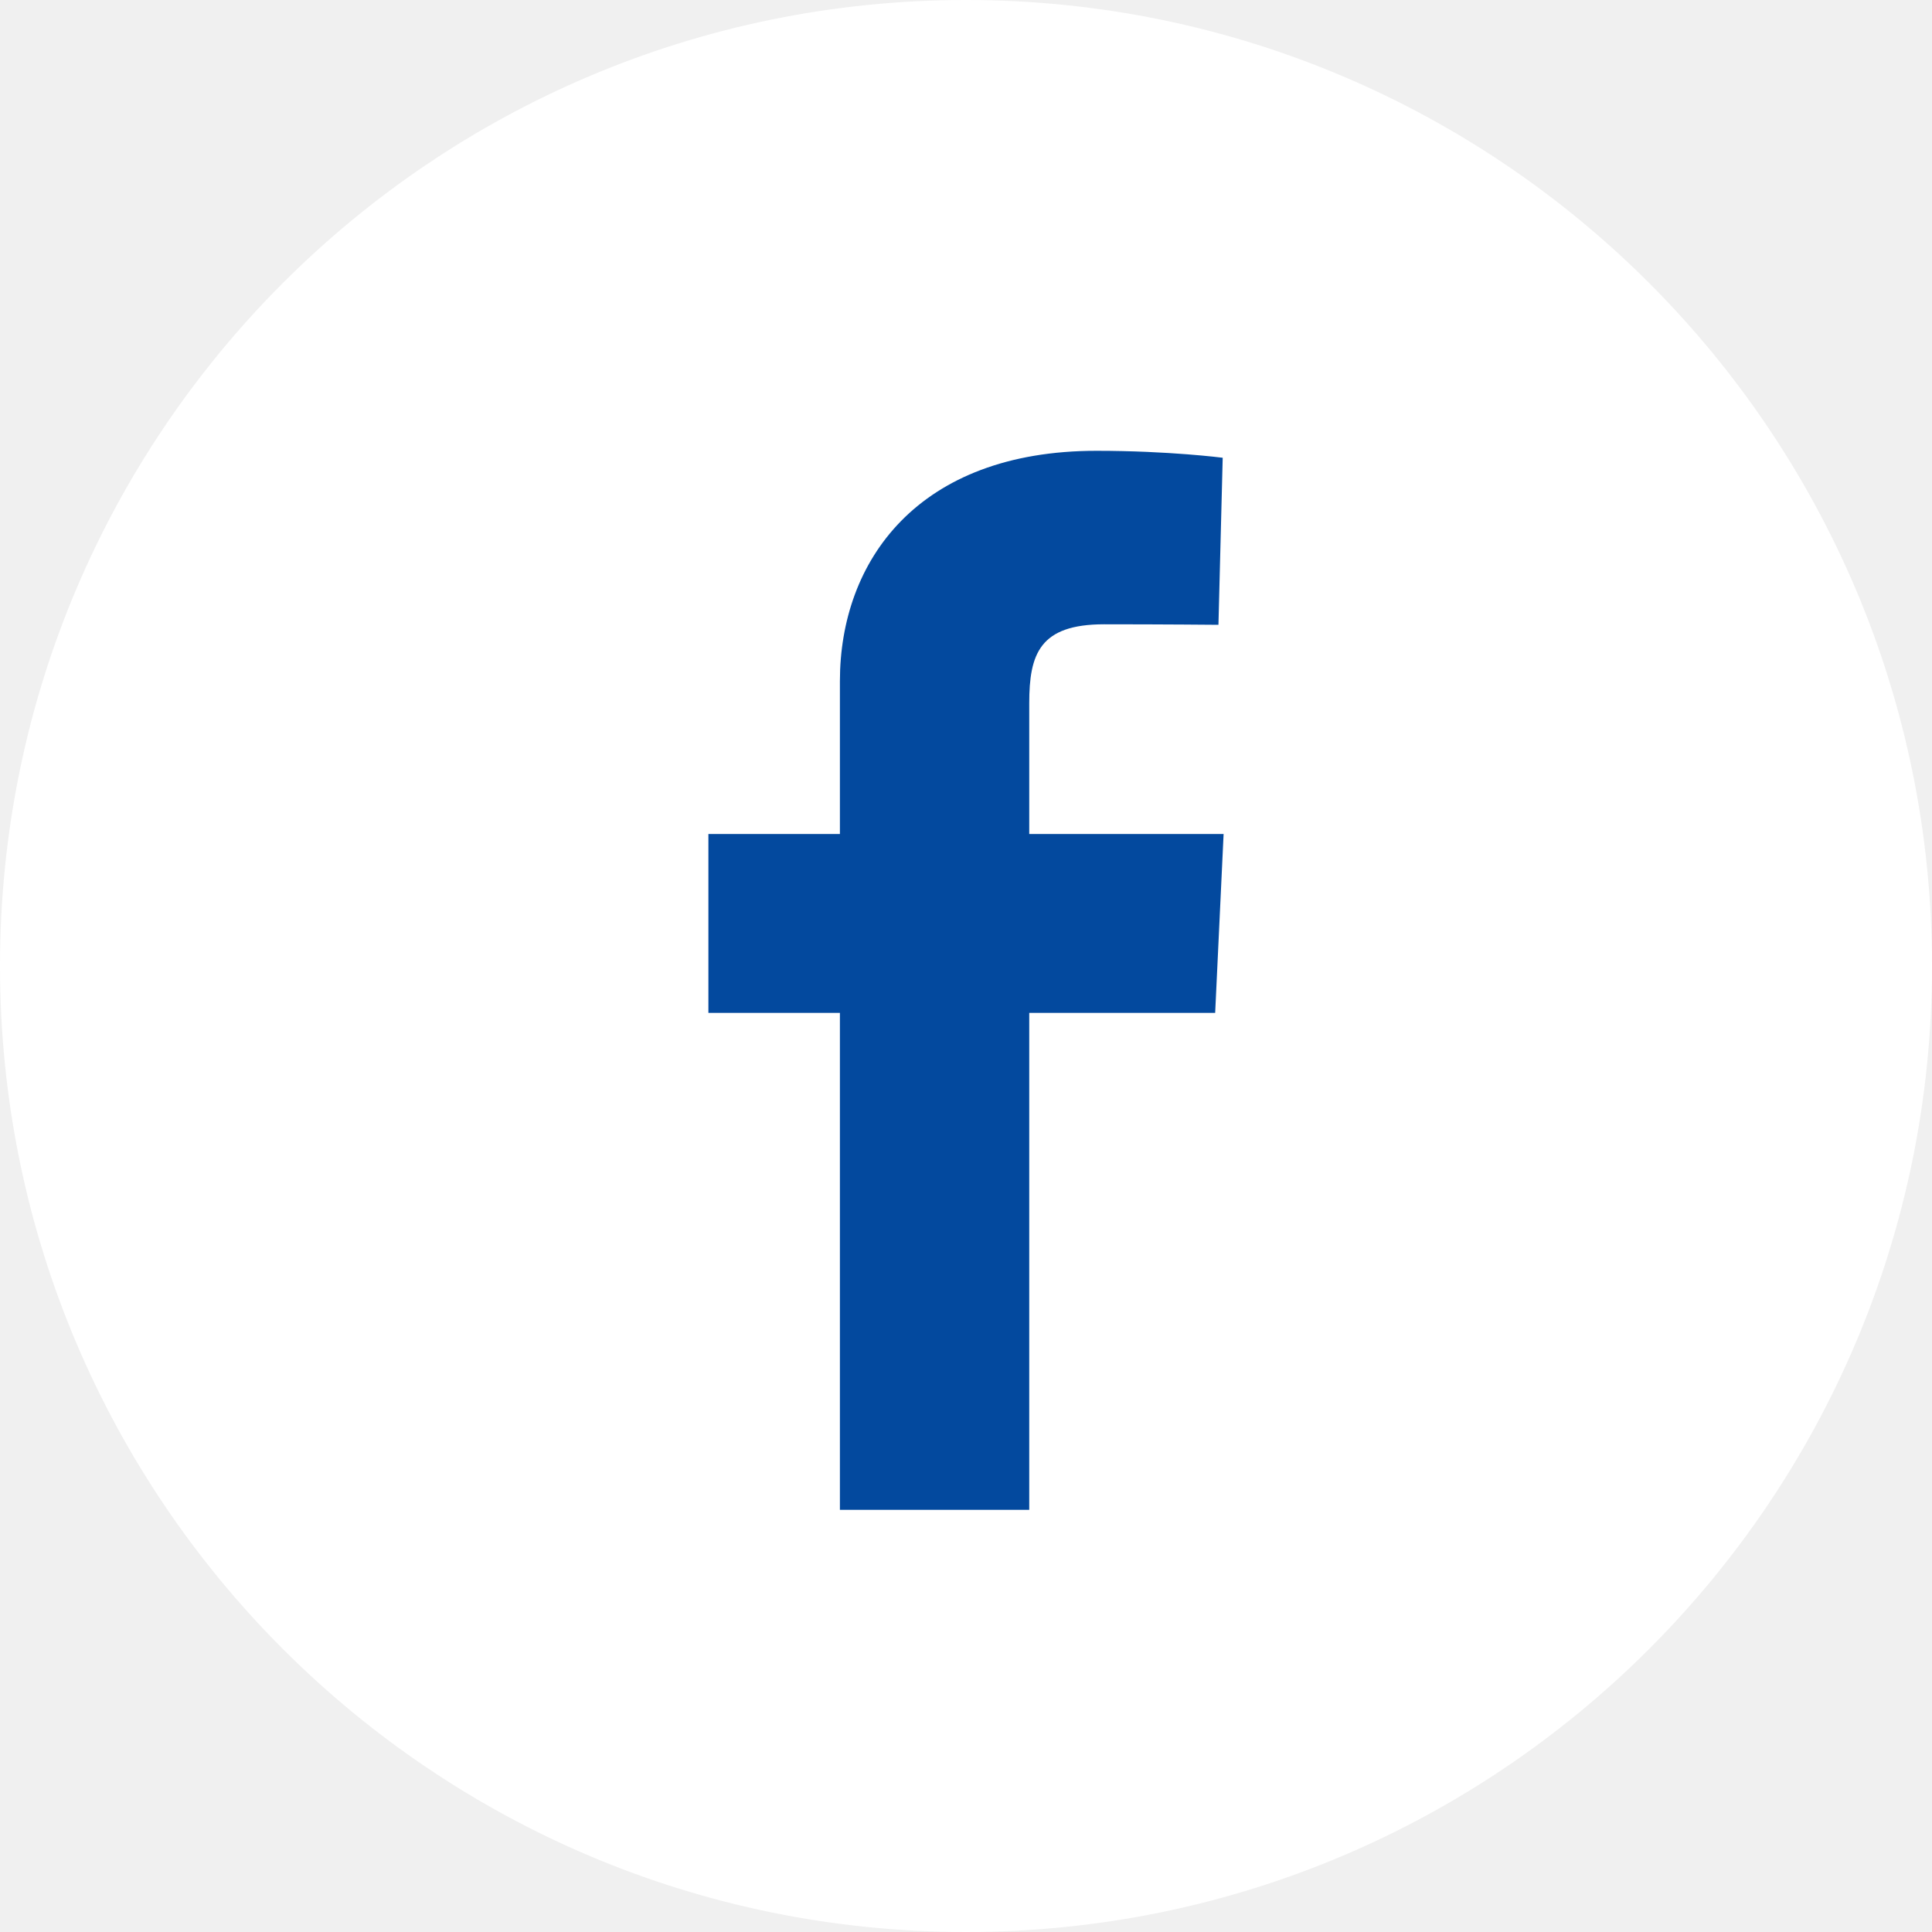
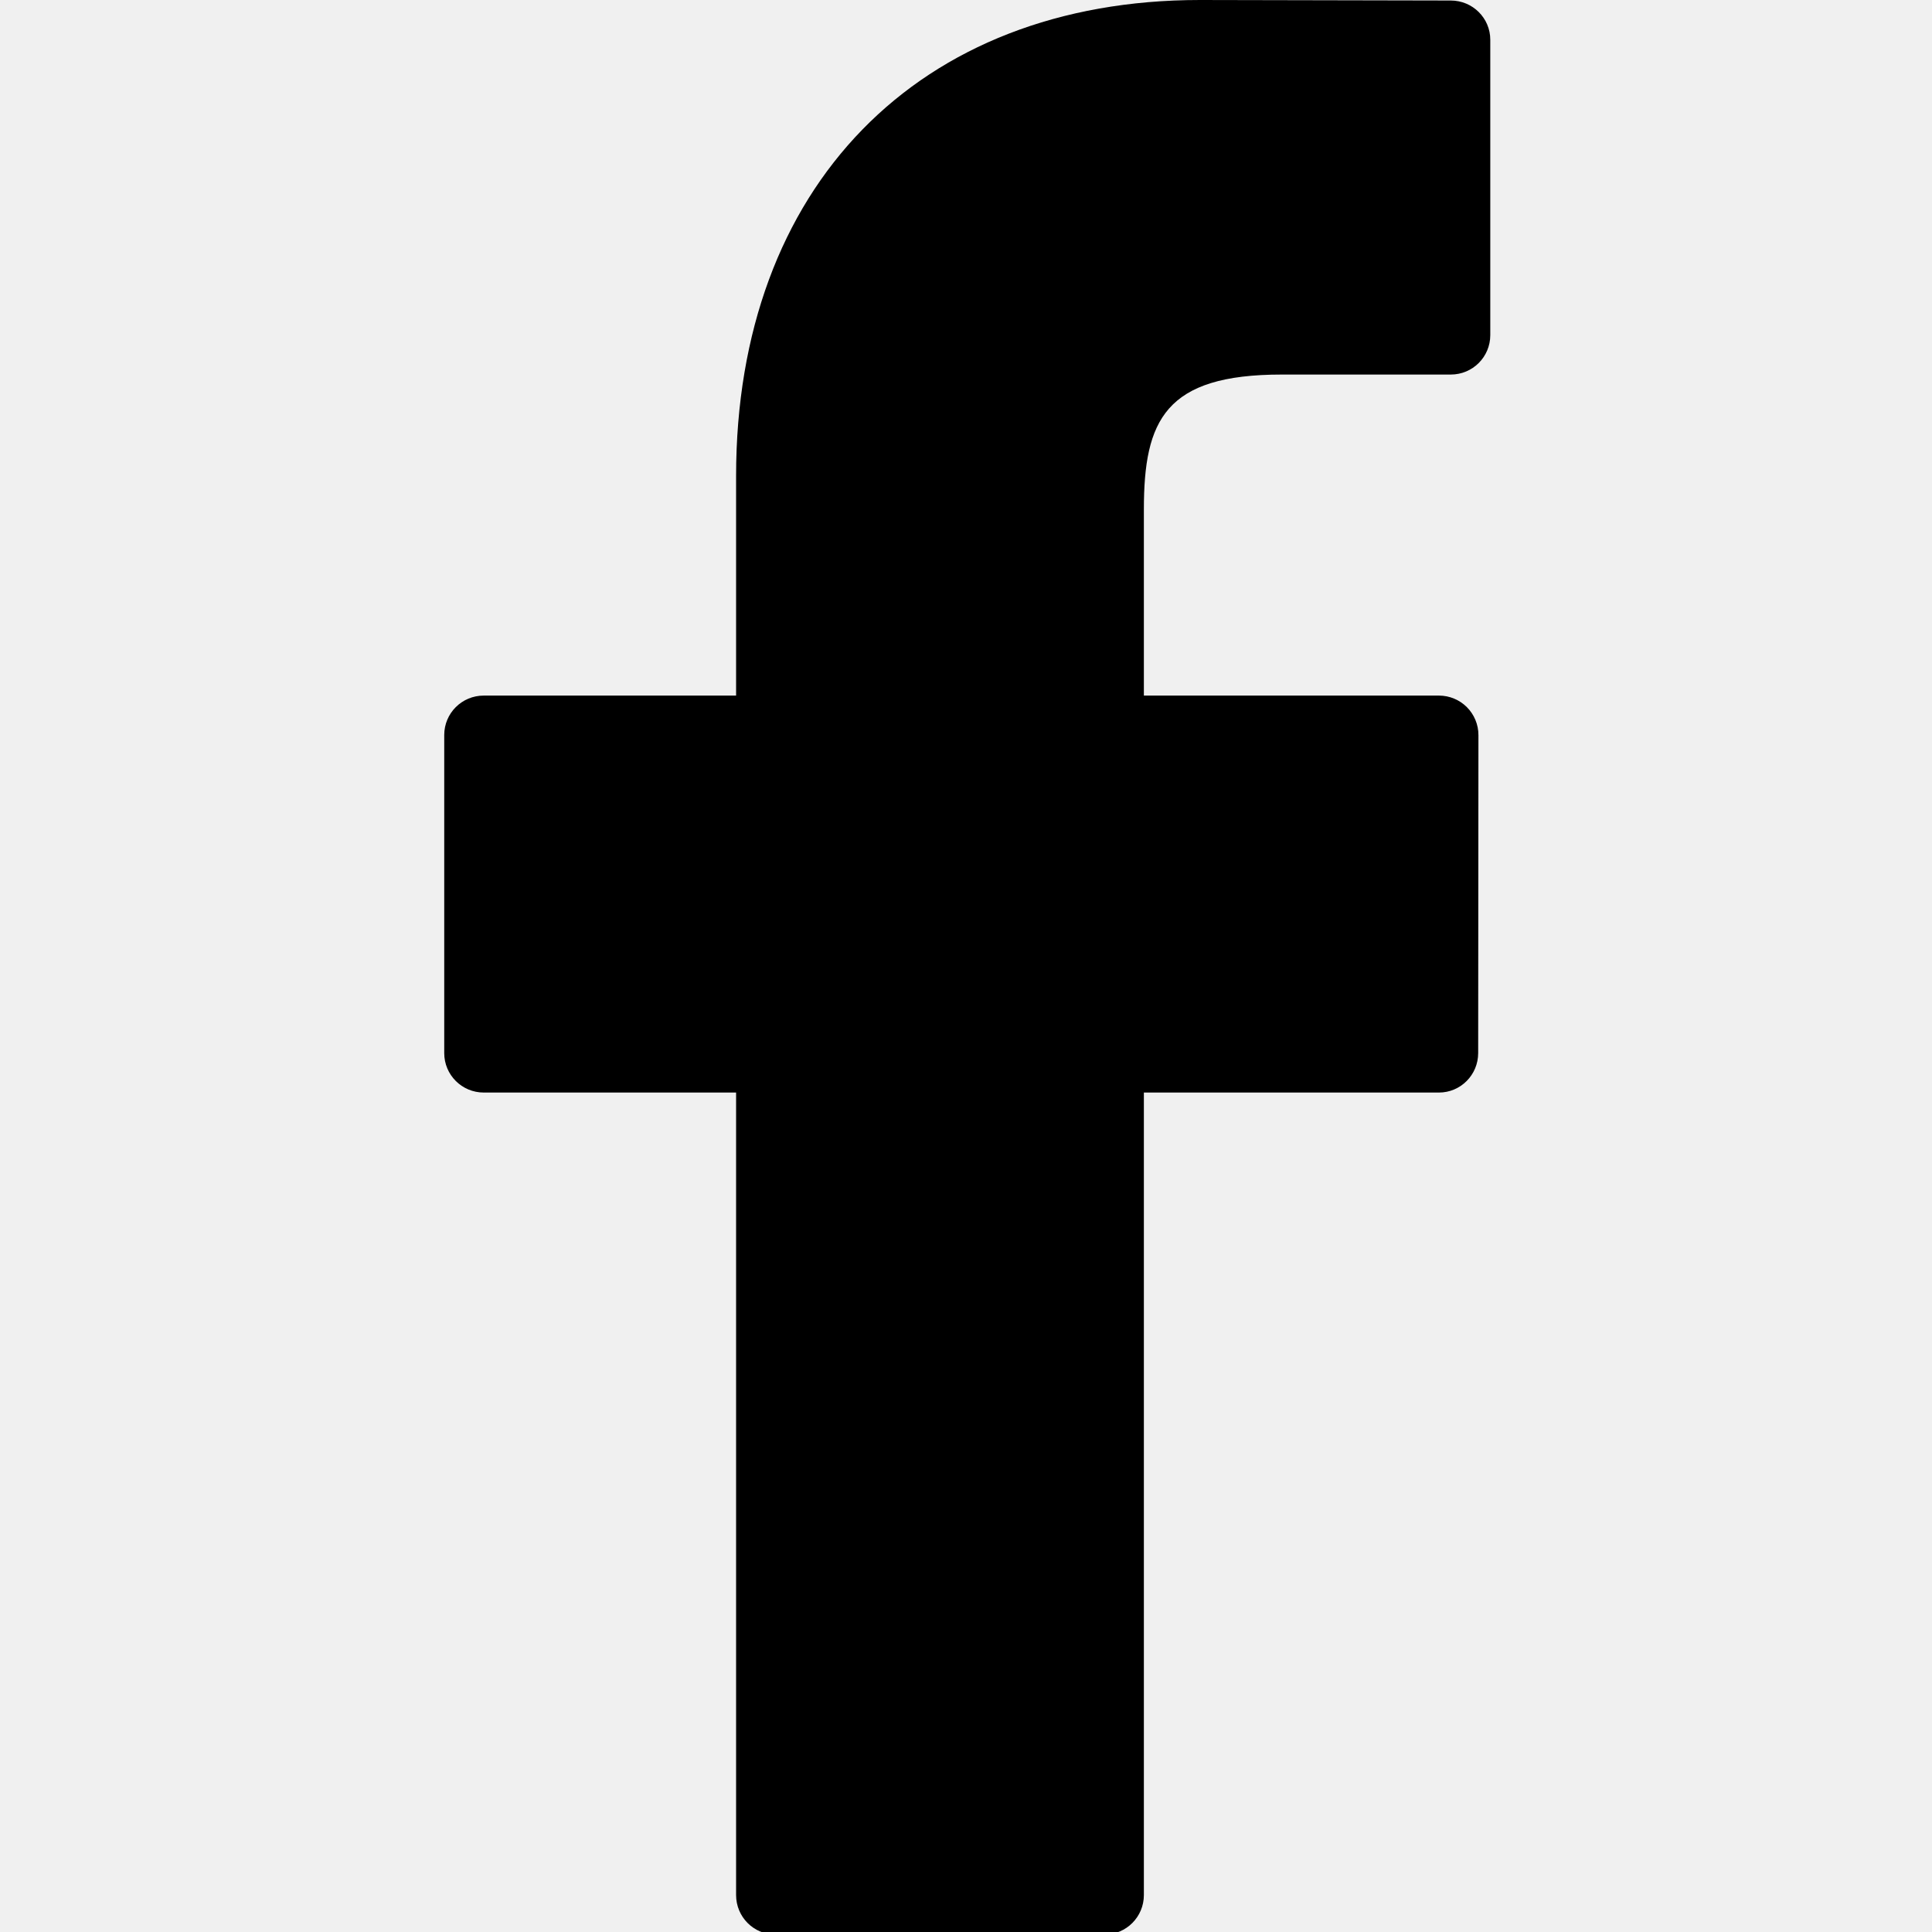
- <svg xmlns="http://www.w3.org/2000/svg" width="30" height="30" viewBox="0 0 30 30" fill="none">
-   <circle cx="15" cy="15" r="15" fill="white" />
-   <path d="M13.042 23.445V15.728H11V12.95H13.042V10.577C13.042 8.712 14.249 7 17.028 7C18.154 7 18.986 7.108 18.986 7.108L18.92 9.702C18.92 9.702 18.072 9.694 17.145 9.694C16.143 9.694 15.982 10.155 15.982 10.921V12.95H19L18.869 15.728H15.982V23.445H13.042Z" fill="#03499E" />
+ <svg xmlns="http://www.w3.org/2000/svg" width="30pt" height="30pt" viewBox="0 0 30 30" version="1.1">
+   <g id="surface1">
+     <path style=" stroke:none;fill-rule:nonzero;fill:rgb(0%,0%,0%);fill-opacity:1;" d="M 22.527 0.008 L 18.633 0 C 14.258 0 11.43 2.902 11.43 7.391 L 11.43 10.801 L 7.512 10.801 C 7.172 10.801 6.898 11.074 6.898 11.414 L 6.898 16.352 C 6.898 16.691 7.172 16.965 7.512 16.965 L 11.43 16.965 L 11.43 29.426 C 11.43 29.766 11.703 30.039 12.039 30.039 L 17.152 30.039 C 17.488 30.039 17.762 29.766 17.762 29.426 L 17.762 16.965 L 22.344 16.965 C 22.68 16.965 22.953 16.691 22.953 16.352 L 22.957 11.414 C 22.957 11.25 22.891 11.094 22.777 10.98 C 22.664 10.867 22.508 10.801 22.344 10.801 L 17.762 10.801 L 17.762 7.91 C 17.762 6.523 18.094 5.816 19.902 5.816 L 22.527 5.816 C 22.867 5.816 23.141 5.543 23.141 5.203 L 23.141 0.617 C 23.141 0.281 22.867 0.008 22.527 0.008 Z M 22.527 0.008 " />
+   </g>
</svg>
